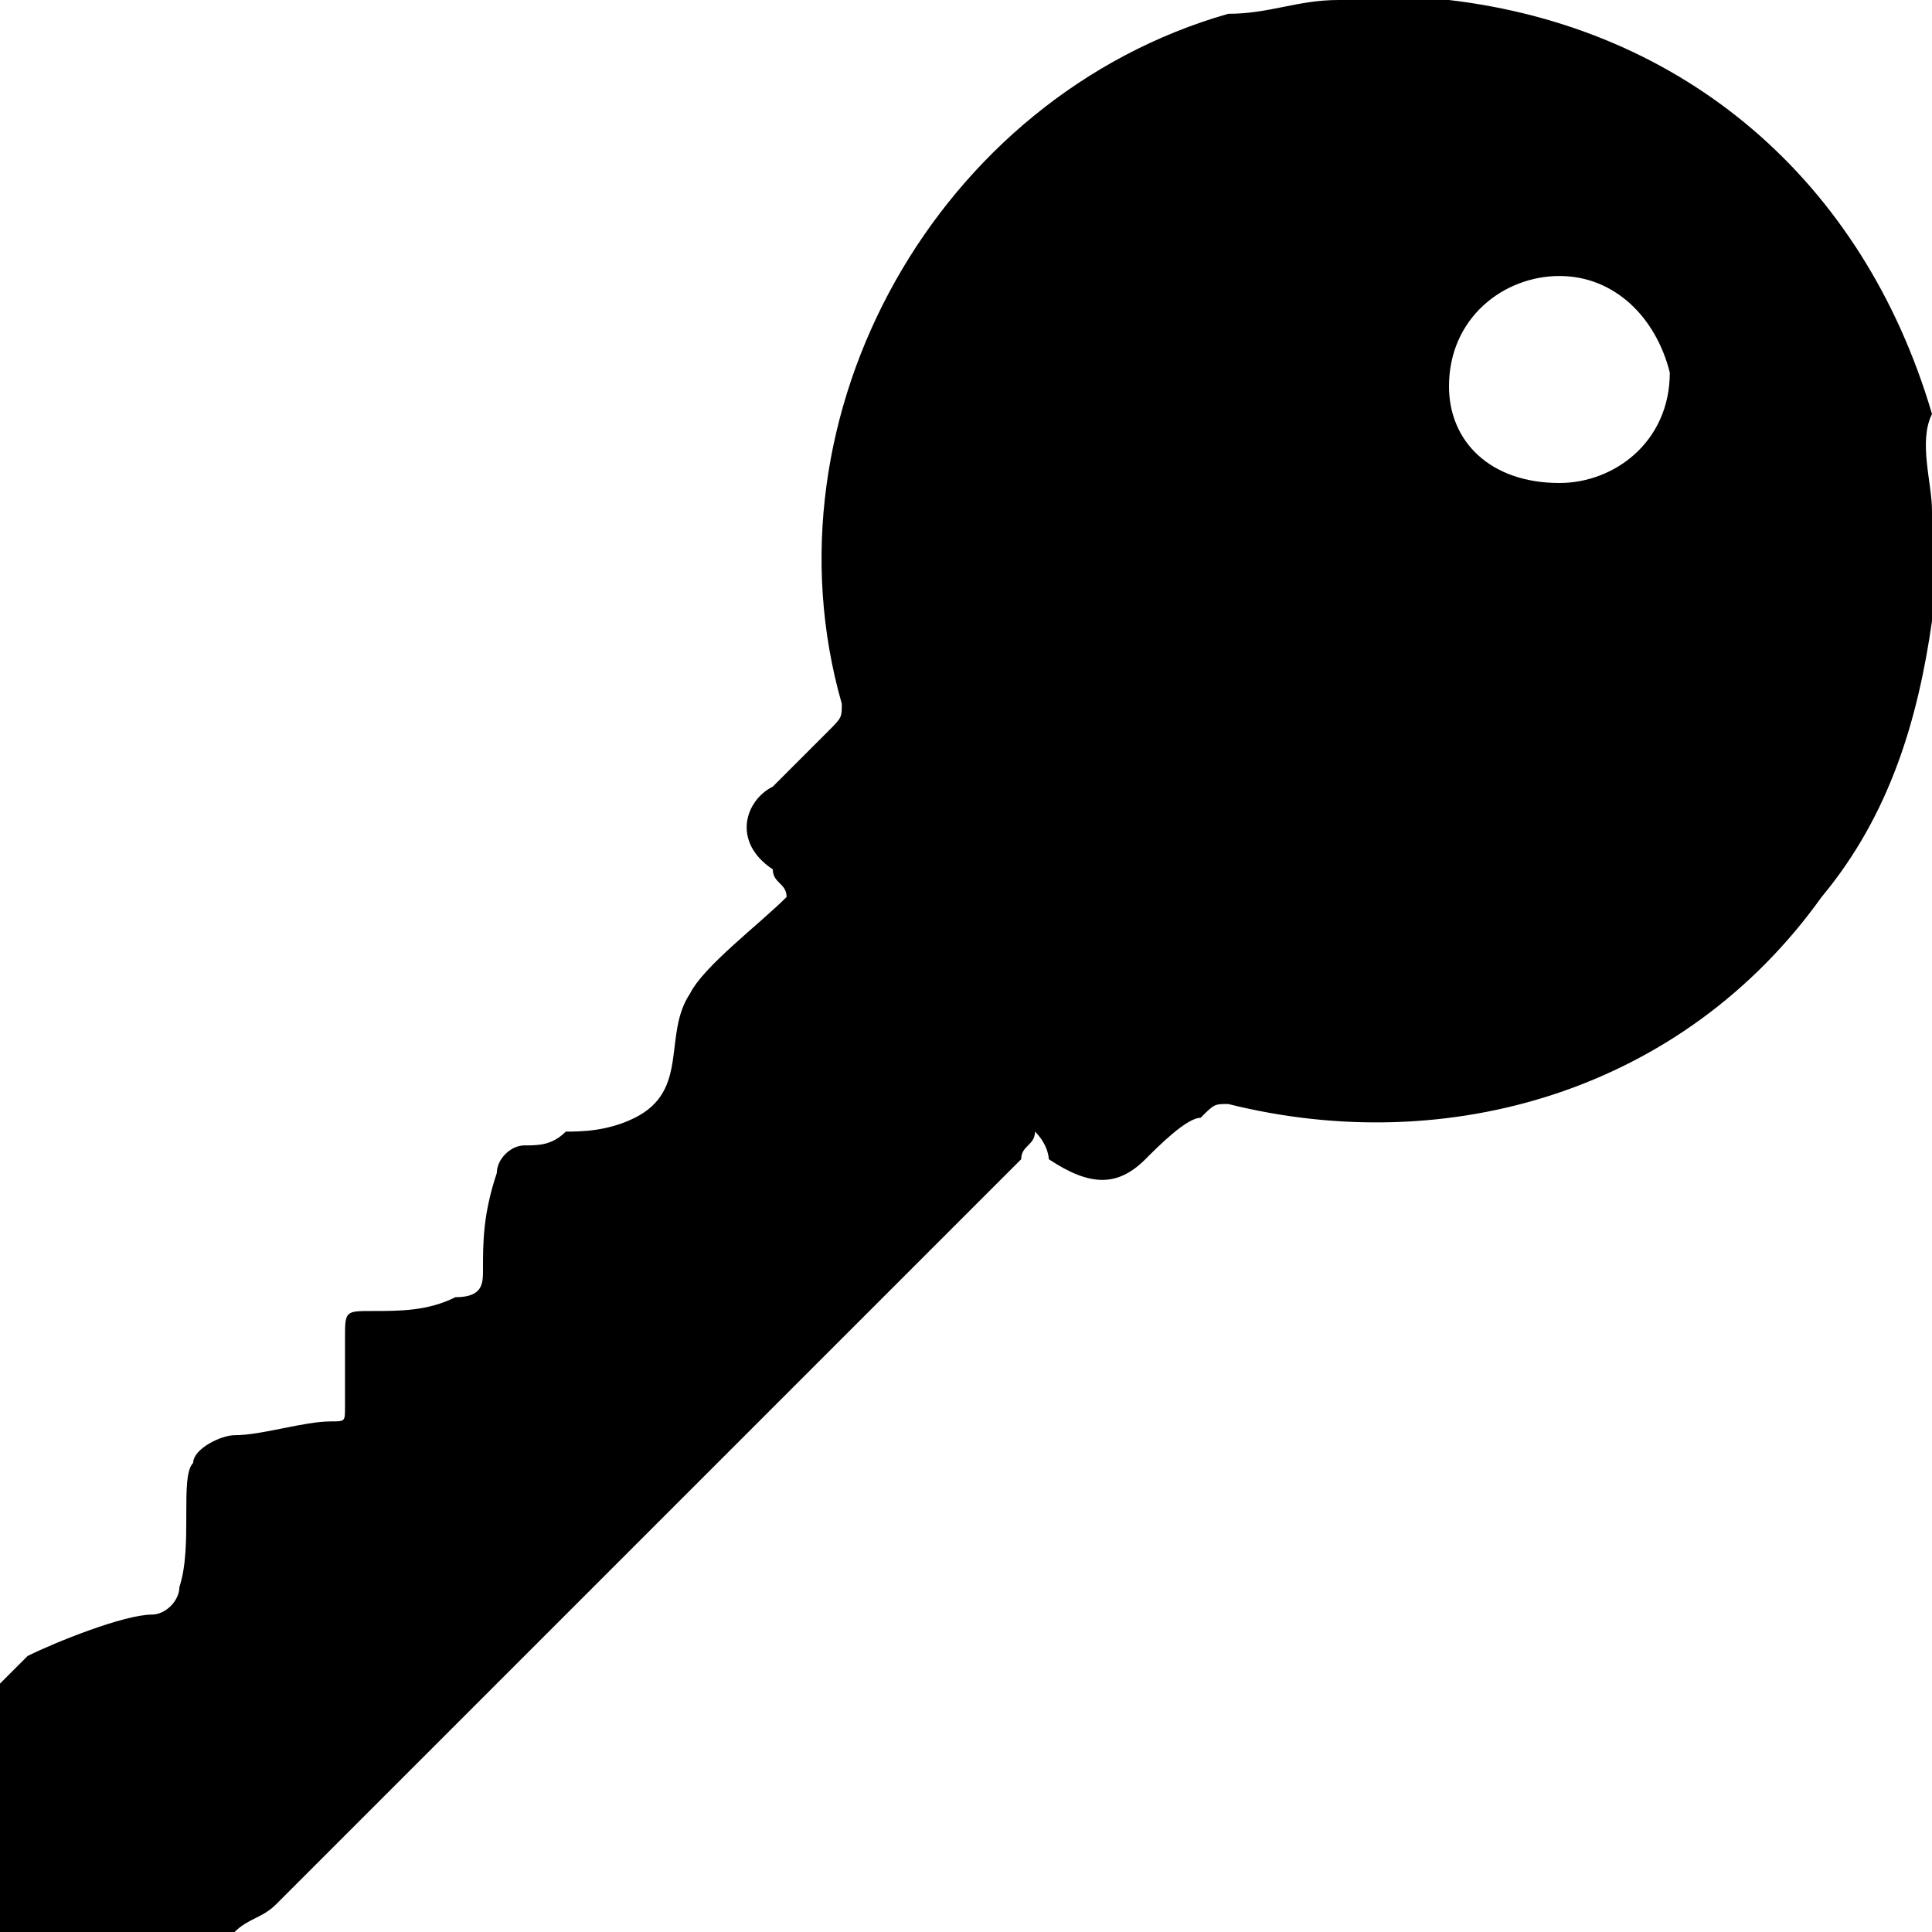
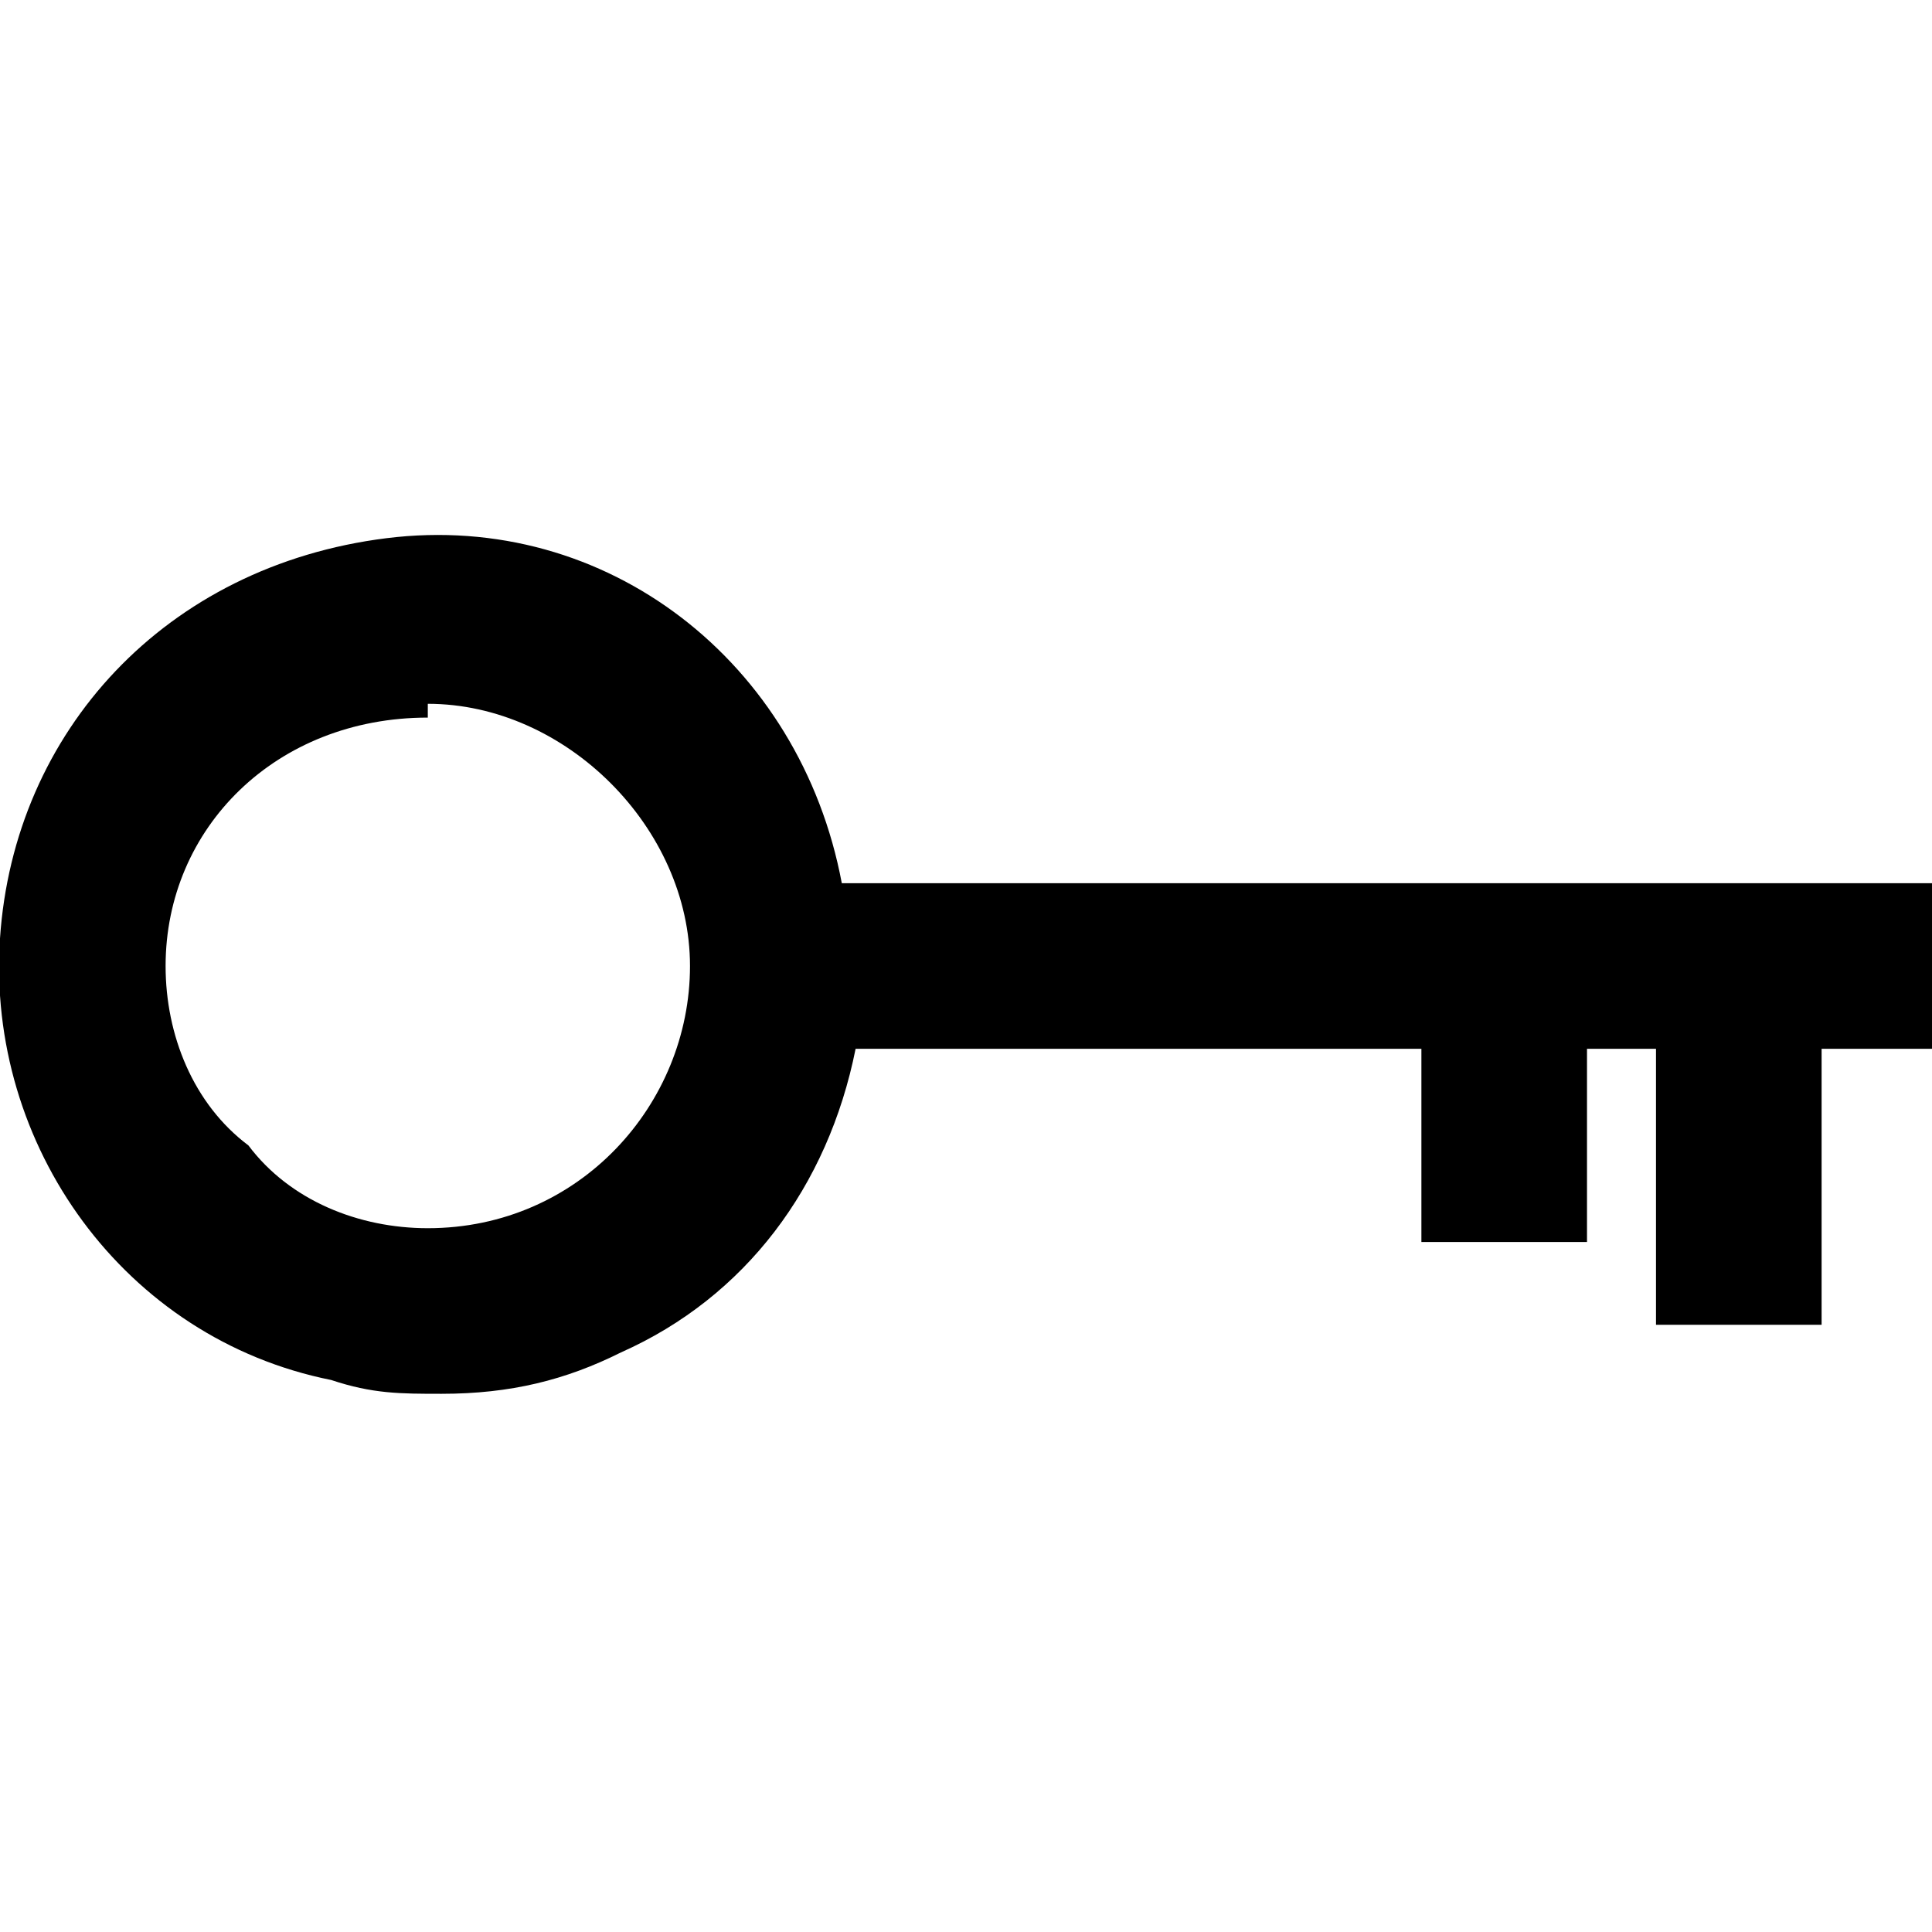
<svg xmlns="http://www.w3.org/2000/svg" version="1.1" id="key" x="0px" y="0px" viewBox="0 0 14 14" enable-background="new 0 0 14 14" xml:space="preserve">
-   <path d="M1.7,14c-0.6,0-1.1,0-1.7,0c0-0.6,0-1.2,0-1.8c0.1-0.1,0.1-0.1,0.2-0.2c0.2-0.1,0.7-0.3,0.9-0.3c0.1,0,0.2-0.1,0.2-0.2  c0.1-0.3,0-0.8,0.1-0.9c0-0.1,0.2-0.2,0.3-0.2l0,0c0.2,0,0.5-0.1,0.7-0.1c0.1,0,0.1,0,0.1-0.1c0-0.2,0-0.4,0-0.5  c0-0.2,0-0.2,0.2-0.2s0.4,0,0.6-0.1c0.2,0,0.2-0.1,0.2-0.2c0-0.2,0-0.4,0.1-0.7c0-0.1,0.1-0.2,0.2-0.2c0.1,0,0.2,0,0.3-0.1  c0.1,0,0.3,0,0.5-0.1C5,7.9,4.8,7.5,5,7.2C5.1,7,5.5,6.7,5.7,6.5c0-0.1-0.1-0.1-0.1-0.2c-0.3-0.2-0.2-0.5,0-0.6  C5.8,5.5,5.9,5.4,6,5.3s0.1-0.1,0.1-0.2C5.5,3,6.8,0.7,8.9,0.1C9.2,0.1,9.4,0,9.7,0c0.2,0,0.4,0,0.7,0h0.1c1.7,0.2,3,1.3,3.5,3  c-0.1,0.2,0,0.5,0,0.7s0,0.4,0,0.7v0.1c-0.1,0.7-0.3,1.4-0.8,2c-1,1.4-2.7,1.9-4.3,1.5C8.8,8,8.8,8,8.7,8.1c-0.1,0-0.3,0.2-0.4,0.3  c-0.2,0.2-0.4,0.2-0.7,0c0,0,0-0.1-0.1-0.2c0,0.1-0.1,0.1-0.1,0.2C5.6,10.2,3.8,12,2,13.8C1.9,13.9,1.8,13.9,1.7,14z M11.3,3.5  c0.4,0,0.8-0.3,0.8-0.8C12,2.3,11.7,2,11.3,2s-0.8,0.3-0.8,0.8C10.5,3.2,10.8,3.5,11.3,3.5z" />
+   <path d="M6.1,6.4C5.8,4.8,4.4,3.7,2.8,3.9C1.2,4.1,0.1,5.3,0,6.8C-0.1,8.3,0.9,9.7,2.4,10c0.3,0.1,0.5,0.1,0.8,0.1  c0.5,0,0.9-0.1,1.3-0.3c0.9-0.4,1.5-1.2,1.7-2.2h4.1V9h1.2V7.6H12v2h1.2v-2H14V6.4H6.1z M3.1,5l0,0.1C4.1,5.1,5,6,5,7  c0,1-0.8,1.9-1.9,1.9c-0.5,0-1-0.2-1.3-0.6C1.4,8,1.2,7.5,1.2,7c0-1,0.8-1.8,1.9-1.8L3.1,5L3.1,5z" />
</svg>
